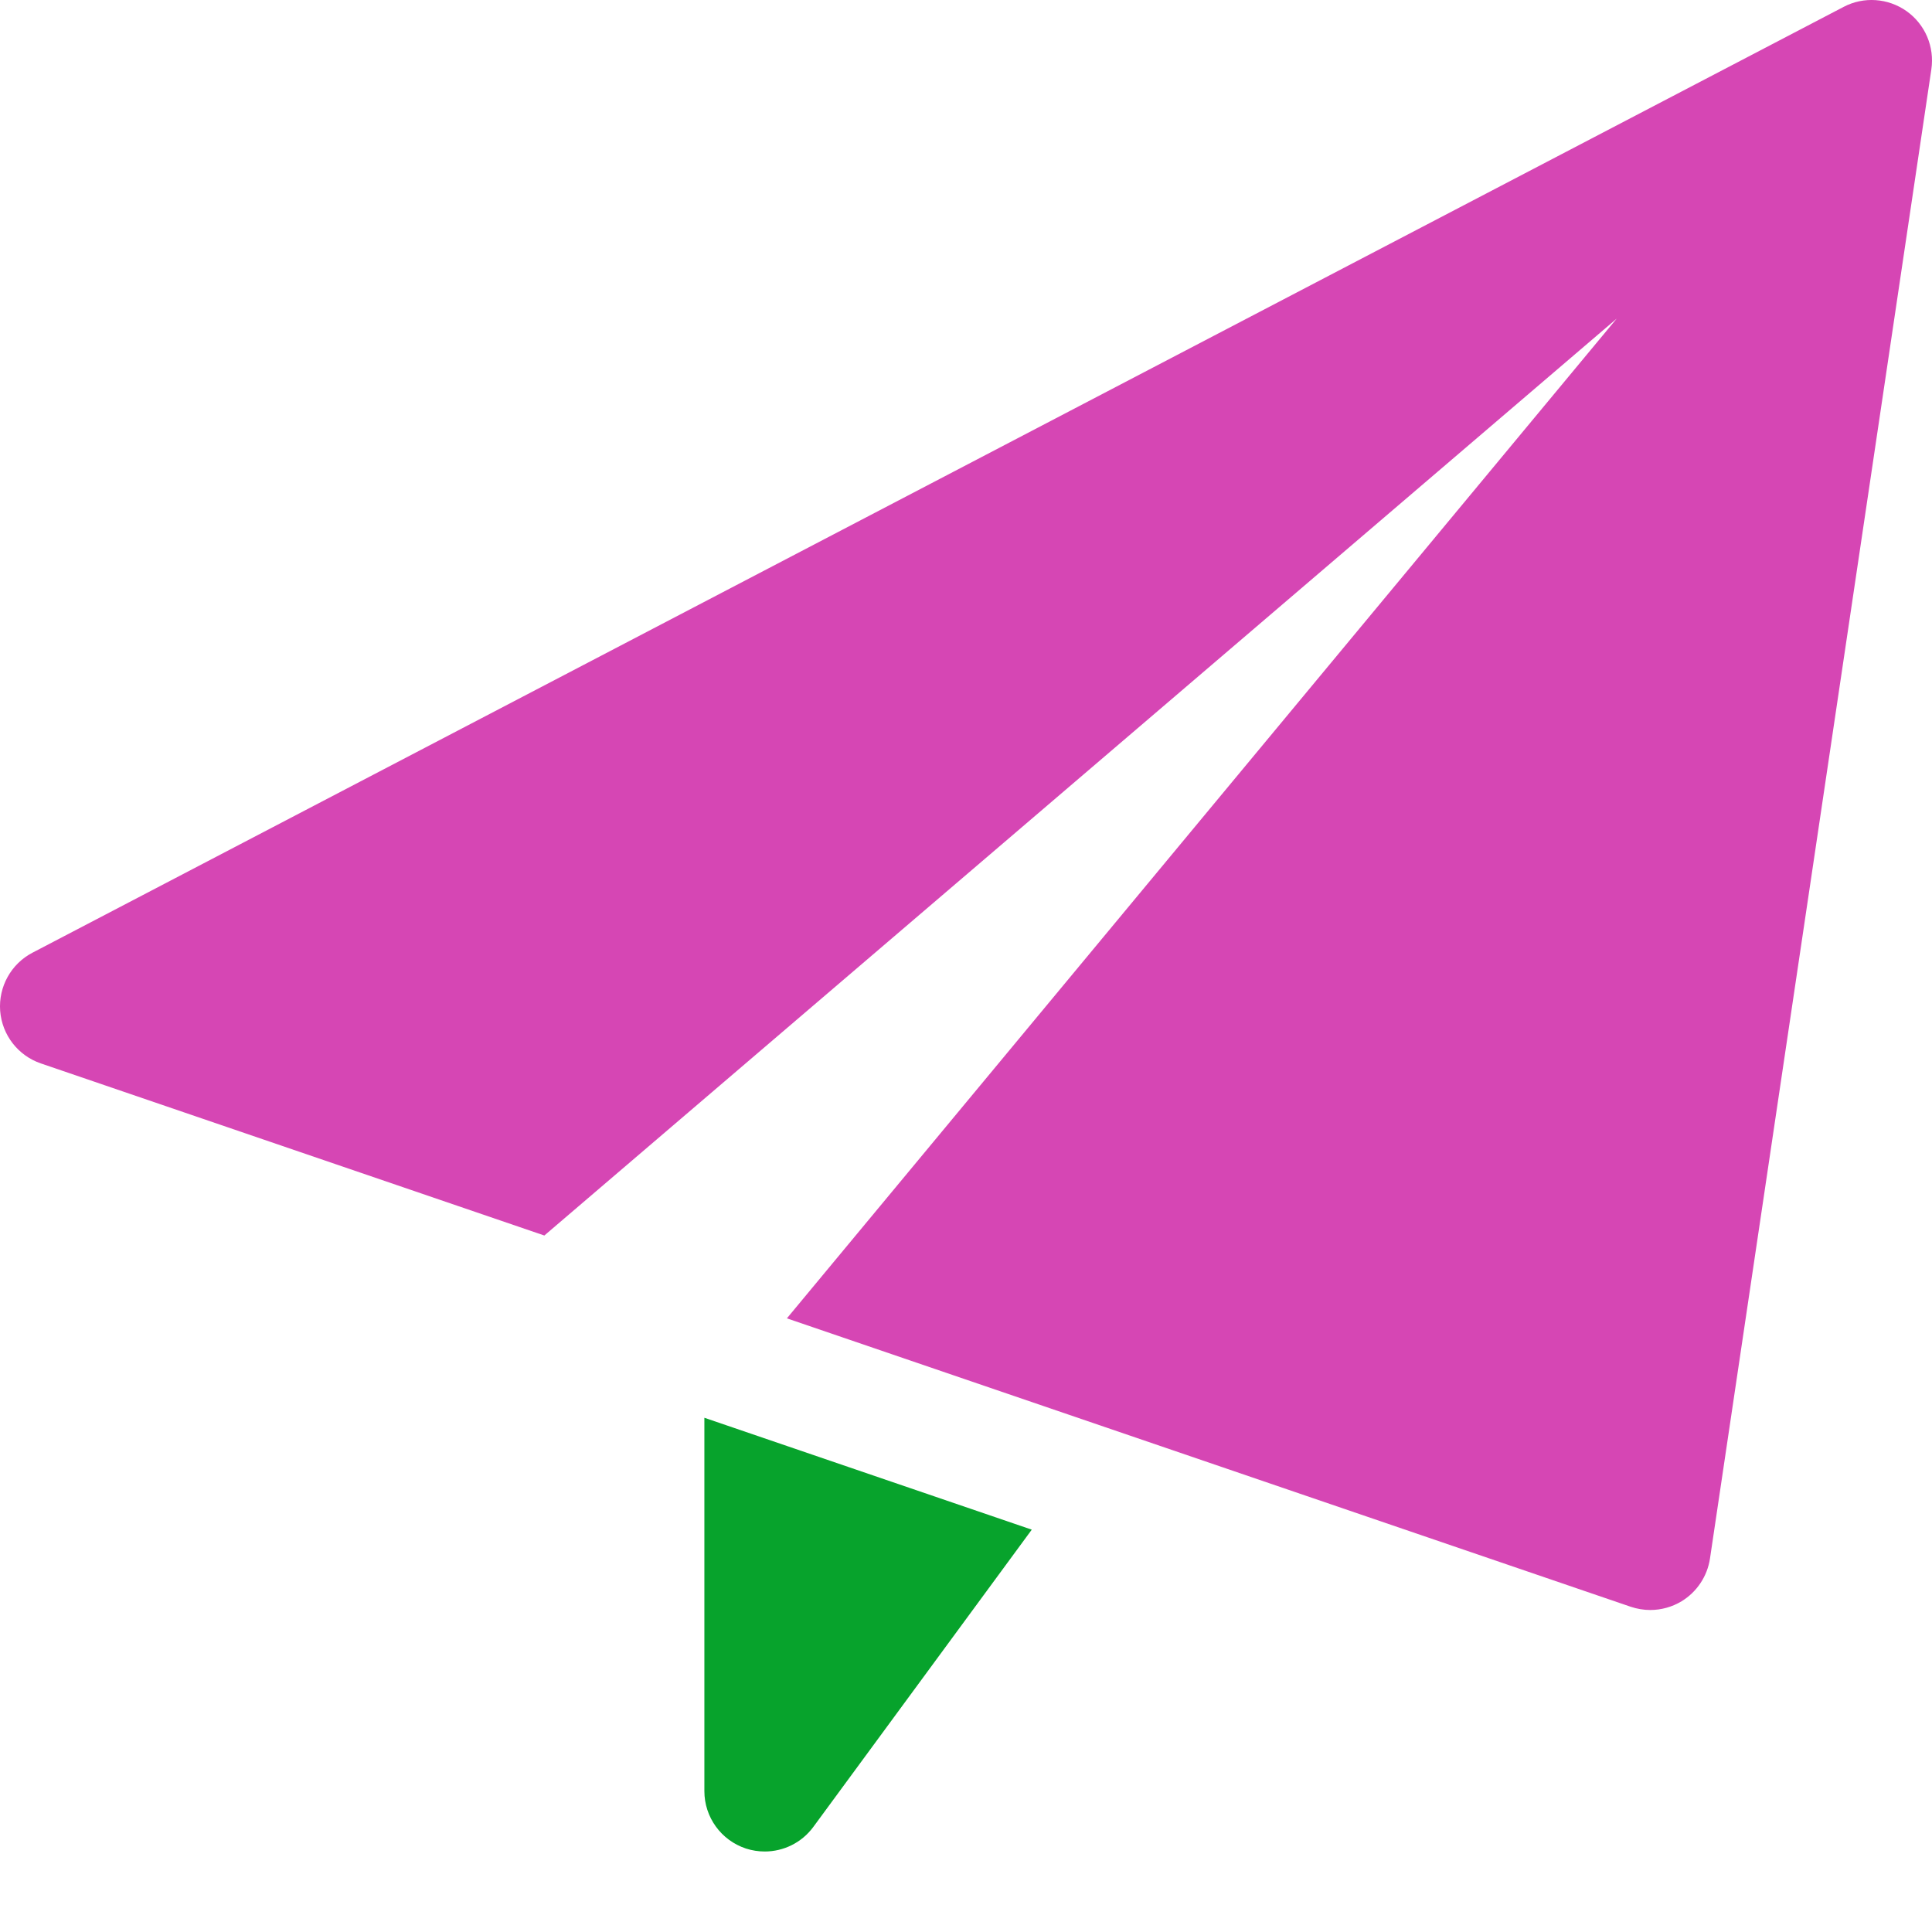
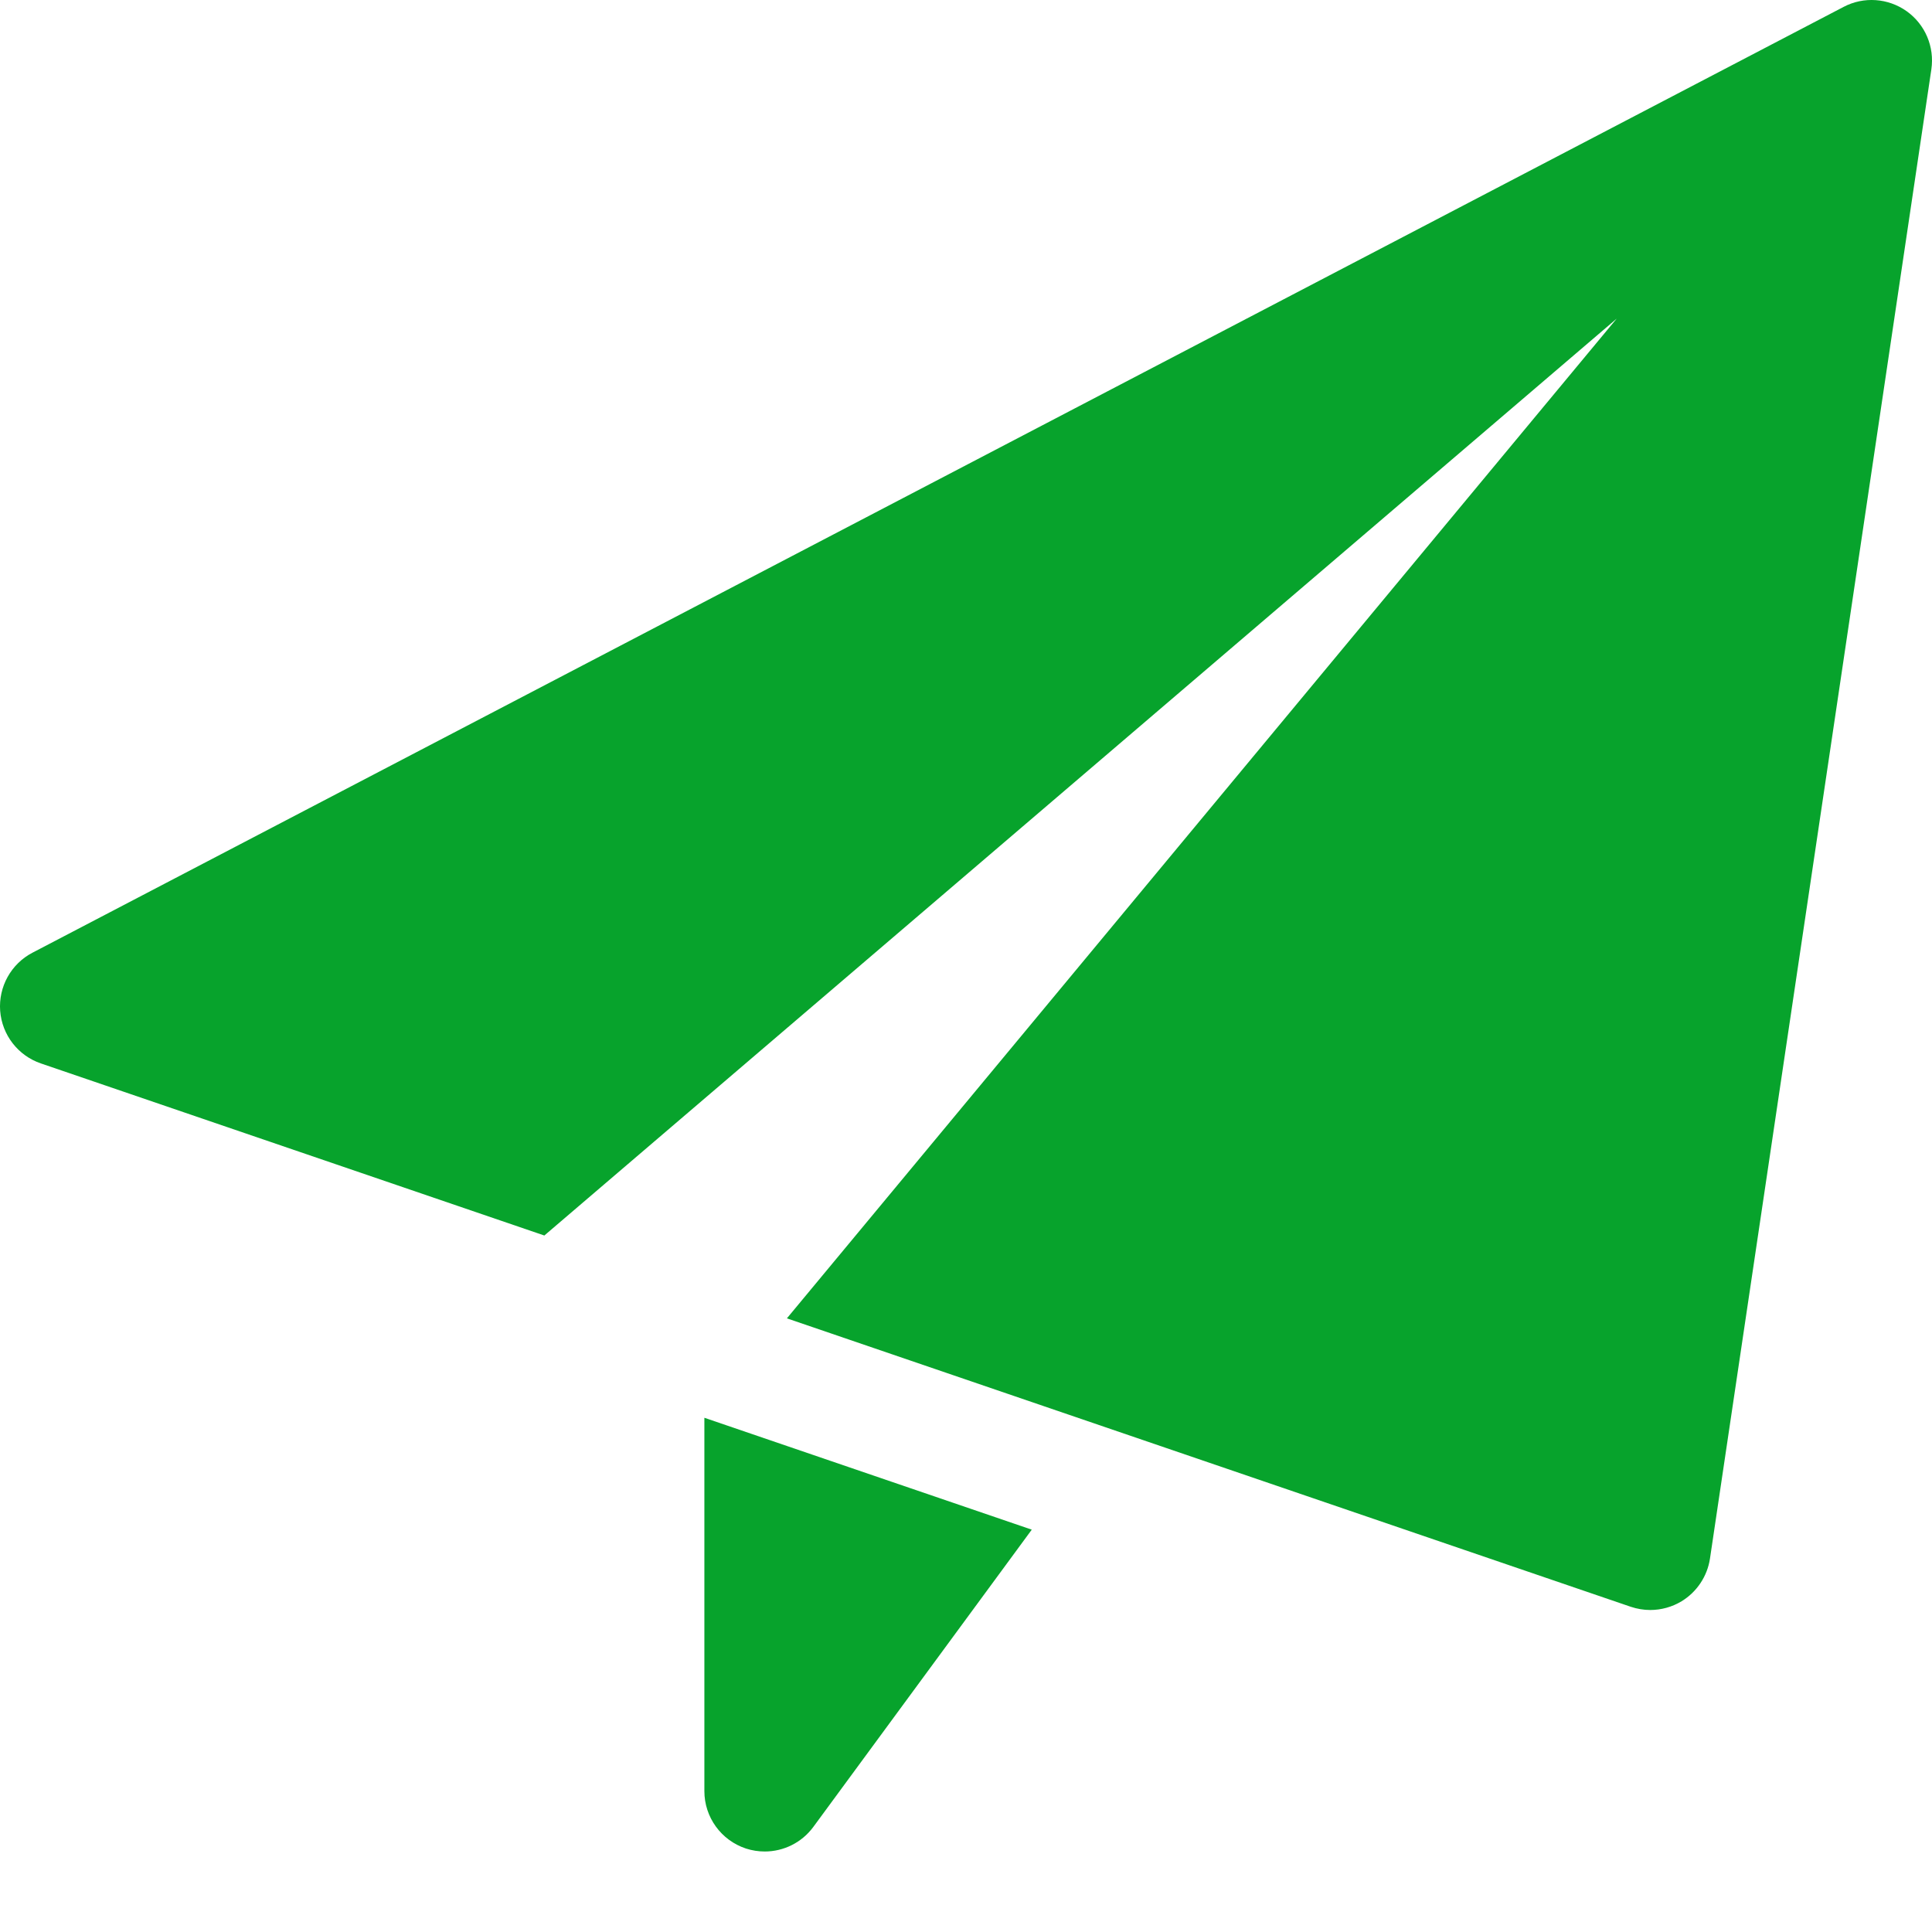
<svg xmlns="http://www.w3.org/2000/svg" width="512" height="512" enable-background="new 0 0 24 24" viewBox="0 0 24 24">
  <path fill="#07a32c" d="m8.75 17.612v4.638c0 .324.208.611.516.713.077.025.156.037.234.037.234 0 .46-.11.604-.306l2.713-3.692z" />
-   <path fill="#D646B4" d="m23.685.139c-.23-.163-.532-.185-.782-.054l-22.5 11.75c-.266.139-.423.423-.401.722.023.3.222.556.505.653l6.255 2.138 13.321-11.39-10.308 12.419 10.483 3.583c.078.026.16.04.242.04.136 0 .271-.037.39-.109.19-.116.319-.311.352-.53l2.75-18.5c.041-.28-.077-.558-.307-.722z" />
+   <path fill="#07a32c" d="m23.685.139c-.23-.163-.532-.185-.782-.054l-22.5 11.75c-.266.139-.423.423-.401.722.023.3.222.556.505.653l6.255 2.138 13.321-11.39-10.308 12.419 10.483 3.583c.078.026.16.04.242.04.136 0 .271-.037.39-.109.19-.116.319-.311.352-.53l2.75-18.5c.041-.28-.077-.558-.307-.722z" />
</svg>
